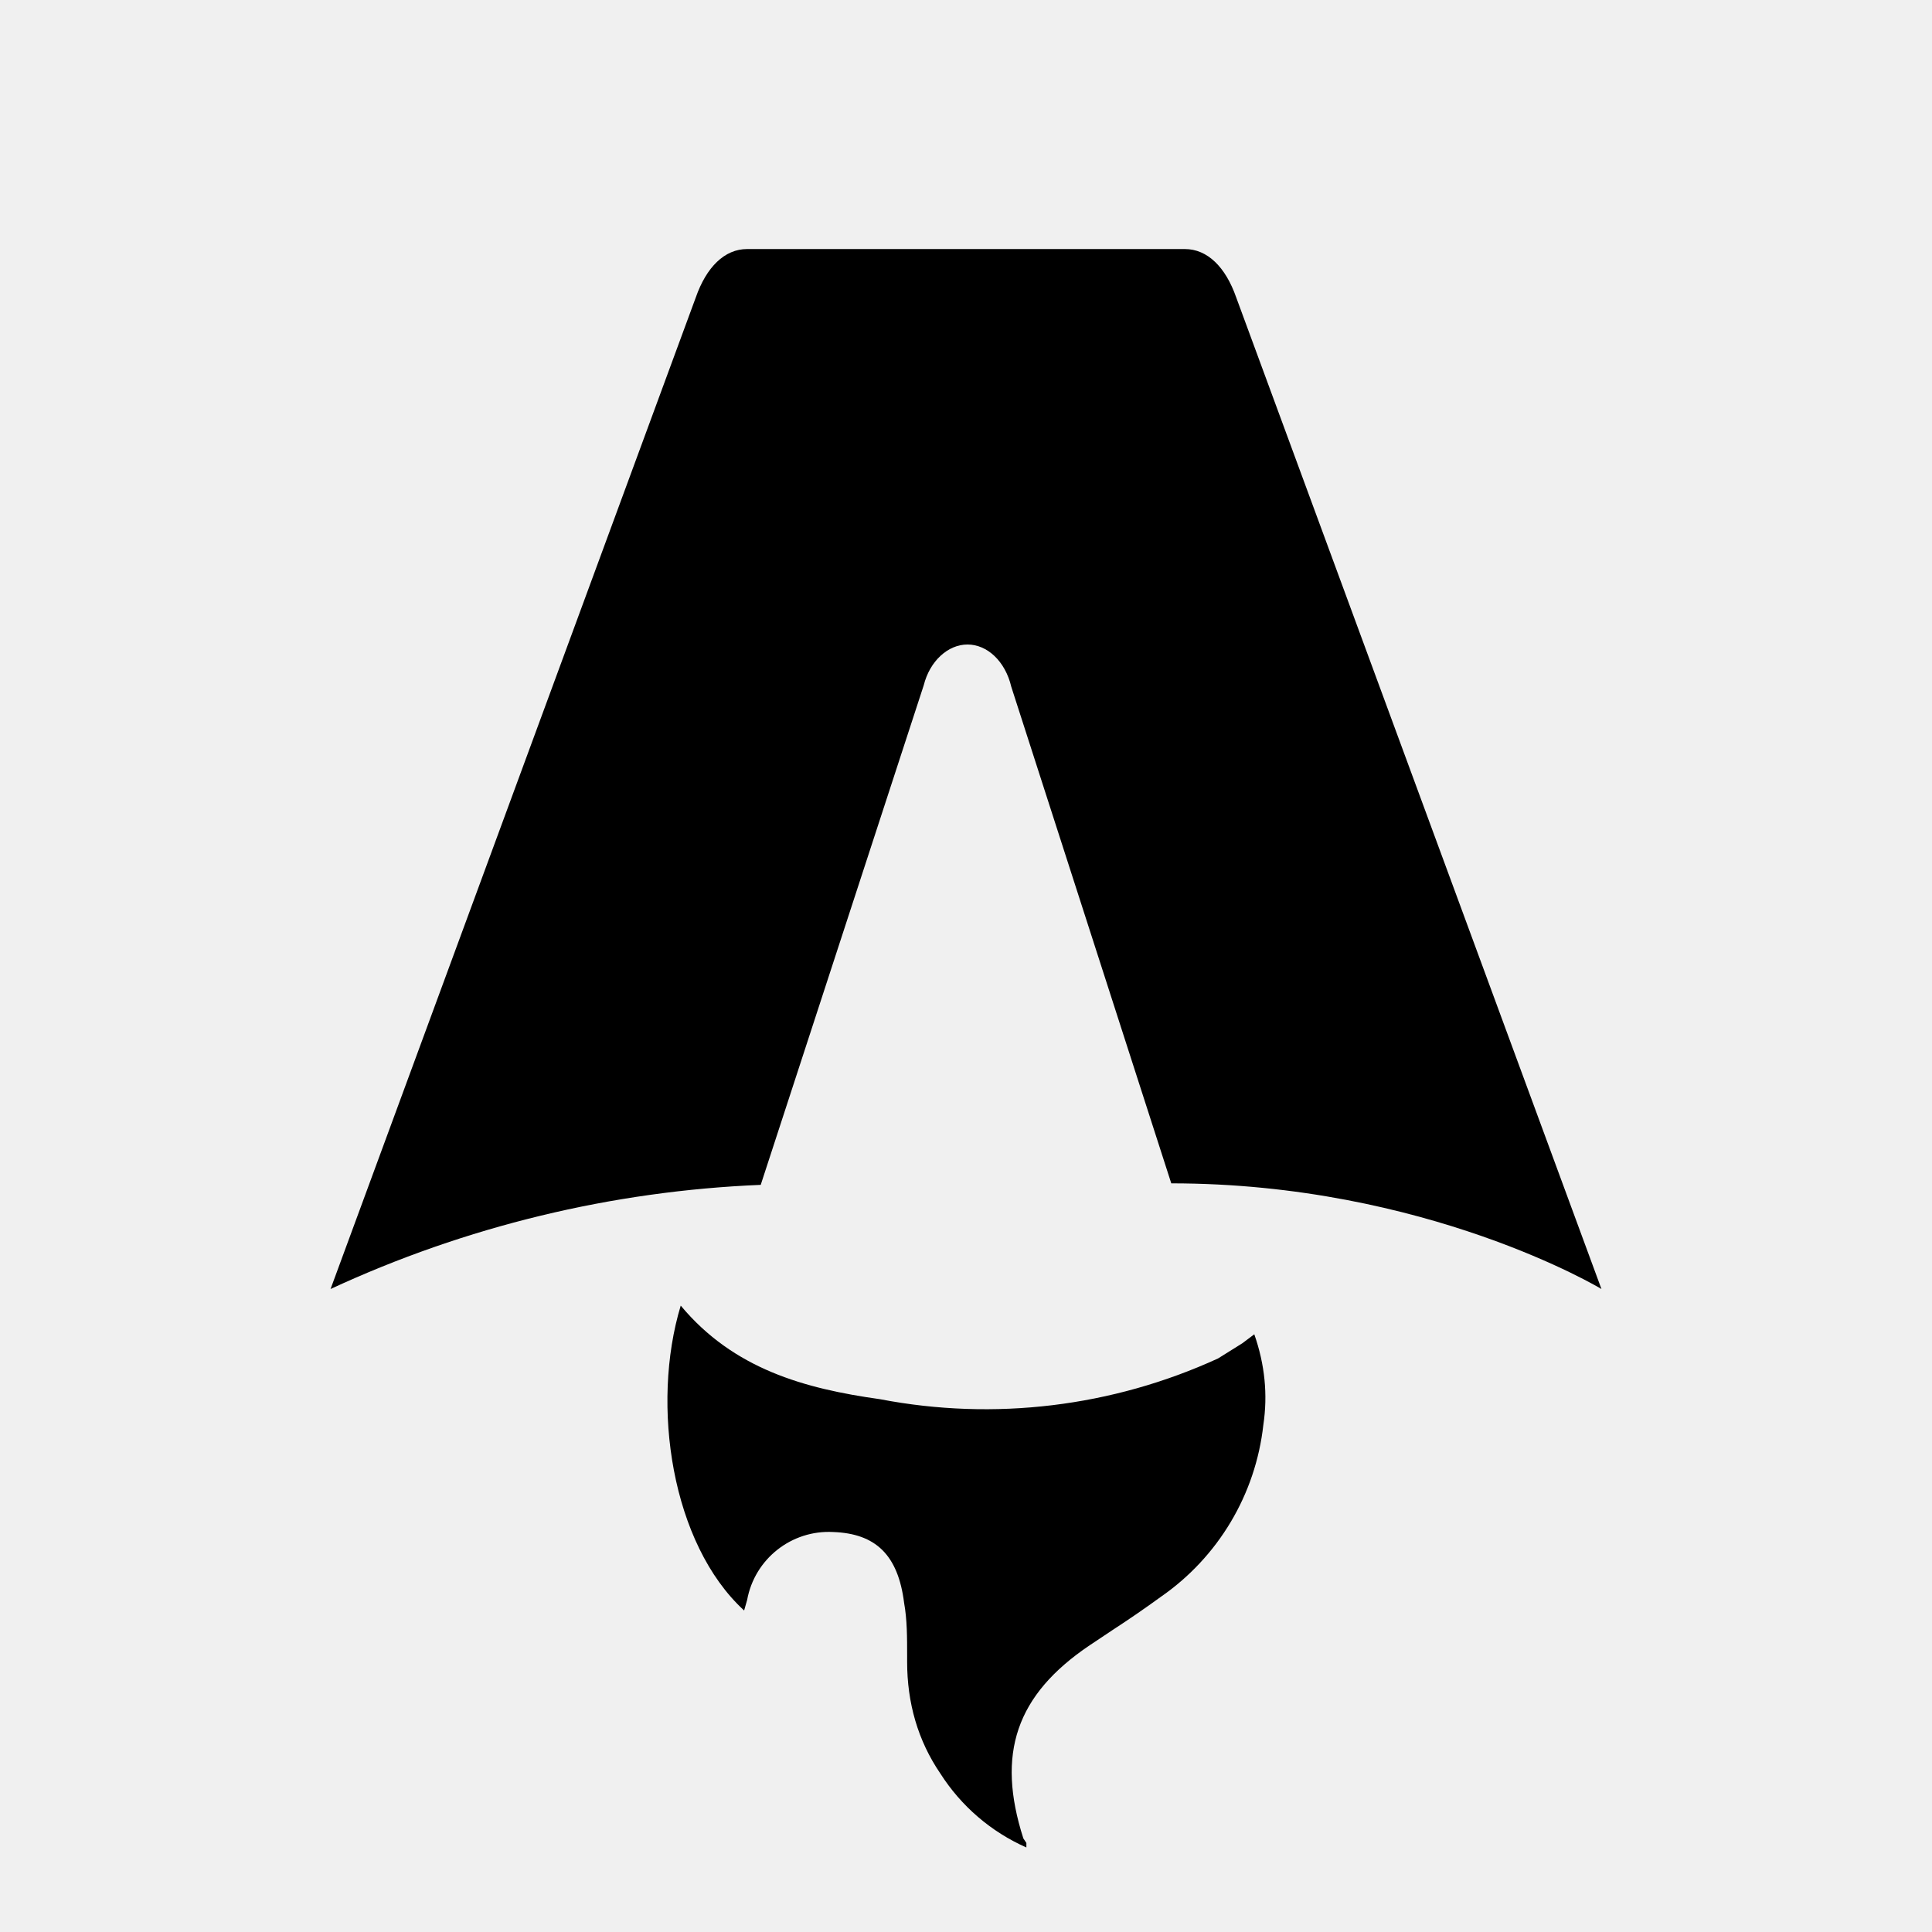
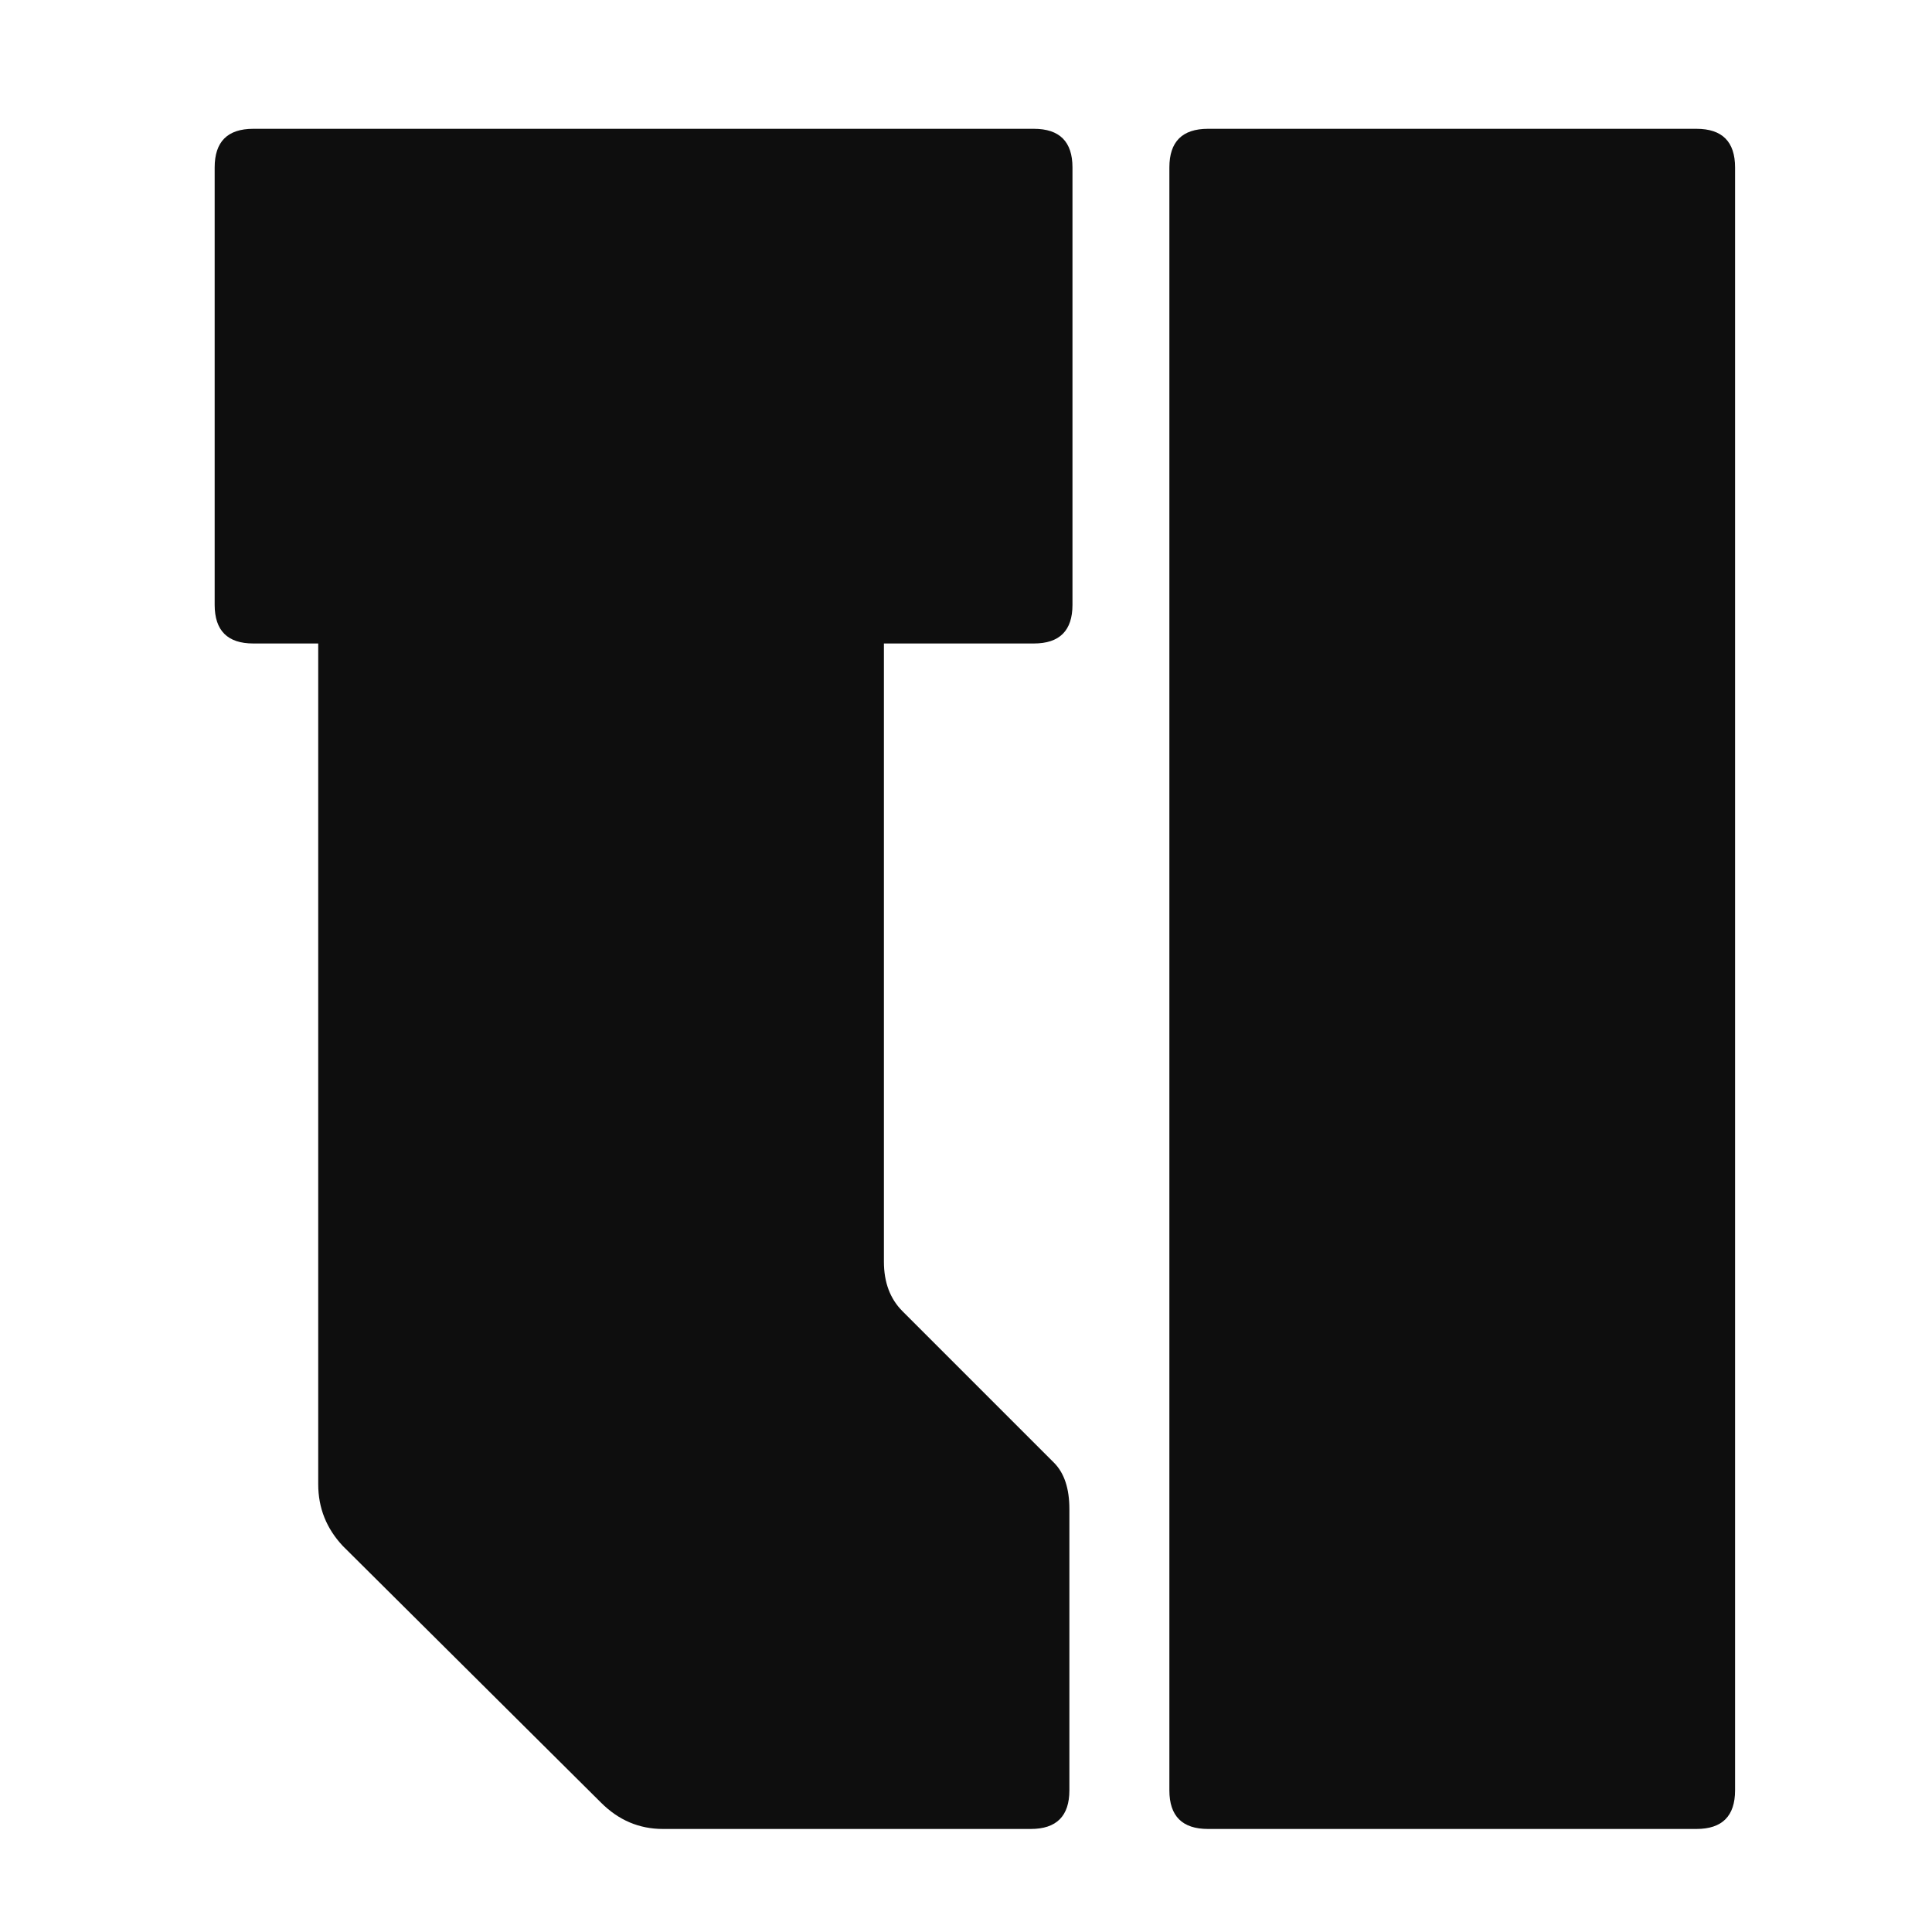
- <svg xmlns="http://www.w3.org/2000/svg" fill="none" viewBox="0 0 128 128">
-   <path d="M50.4 78.5a75.1 75.1 0 0 0-28.5 6.9l24.2-65.7c.7-2 1.9-3.2 3.4-3.2h29c1.5 0 2.7 1.2 3.4 3.2l24.2 65.7s-11.6-7-28.5-7L67 45.5c-.4-1.7-1.6-2.8-2.9-2.8-1.3 0-2.5 1.1-2.9 2.7L50.4 78.5Zm-1.1 28.2Zm-4.2-20.2c-2 6.6-.6 15.8 4.2 20.2a17.5 17.5 0 0 1 .2-.7 5.5 5.5 0 0 1 5.7-4.5c2.8.1 4.3 1.5 4.7 4.7.2 1.1.2 2.3.2 3.5v.4c0 2.7.7 5.2 2.2 7.4a13 13 0 0 0 5.7 4.9v-.3l-.2-.3c-1.8-5.6-.5-9.5 4.4-12.8l1.5-1a73 73 0 0 0 3.2-2.2 16 16 0 0 0 6.8-11.4c.3-2 .1-4-.6-6l-.8.6-1.6 1a37 37 0 0 1-22.4 2.7c-5-.7-9.7-2-13.2-6.2Z" />
-   <style>
-         path { fill: #000; }
-         @media (prefers-color-scheme: dark) {
-             path { fill: #FFF; }
-         }
-     </style>
+ <svg xmlns="http://www.w3.org/2000/svg" width="45" height="45" viewBox="0 0 45 45" fill="none">
+   <rect width="45" height="45" fill="white" />
+   <path d="M5.9 3C5.3 3 5 3.3 5 3.9V14.088C5 14.688 5.3 14.988 5.9 14.988H7.412V34.572C7.412 35.124 7.604 35.604 7.988 36.012L14 41.988C14.408 42.396 14.888 42.6 15.44 42.6H24.008C24.608 42.6 24.908 42.3 24.908 41.7V35.148C24.908 34.668 24.788 34.308 24.548 34.068L21.02 30.54C20.732 30.252 20.588 29.868 20.588 29.388V14.988H24.08C24.68 14.988 24.98 14.688 24.98 14.088V3.9C24.98 3.3 24.68 3 24.08 3H5.9Z" fill="#0E0E0E" />
+   <path d="M27.237 3.9C27.237 3.3 27.537 3 28.137 3H39.513C40.113 3 40.413 3.3 40.413 3.9V41.7C40.413 42.3 40.113 42.6 39.513 42.6H28.137C27.537 42.6 27.237 42.3 27.237 41.7V3.9Z" fill="#0E0E0E" />
</svg>
